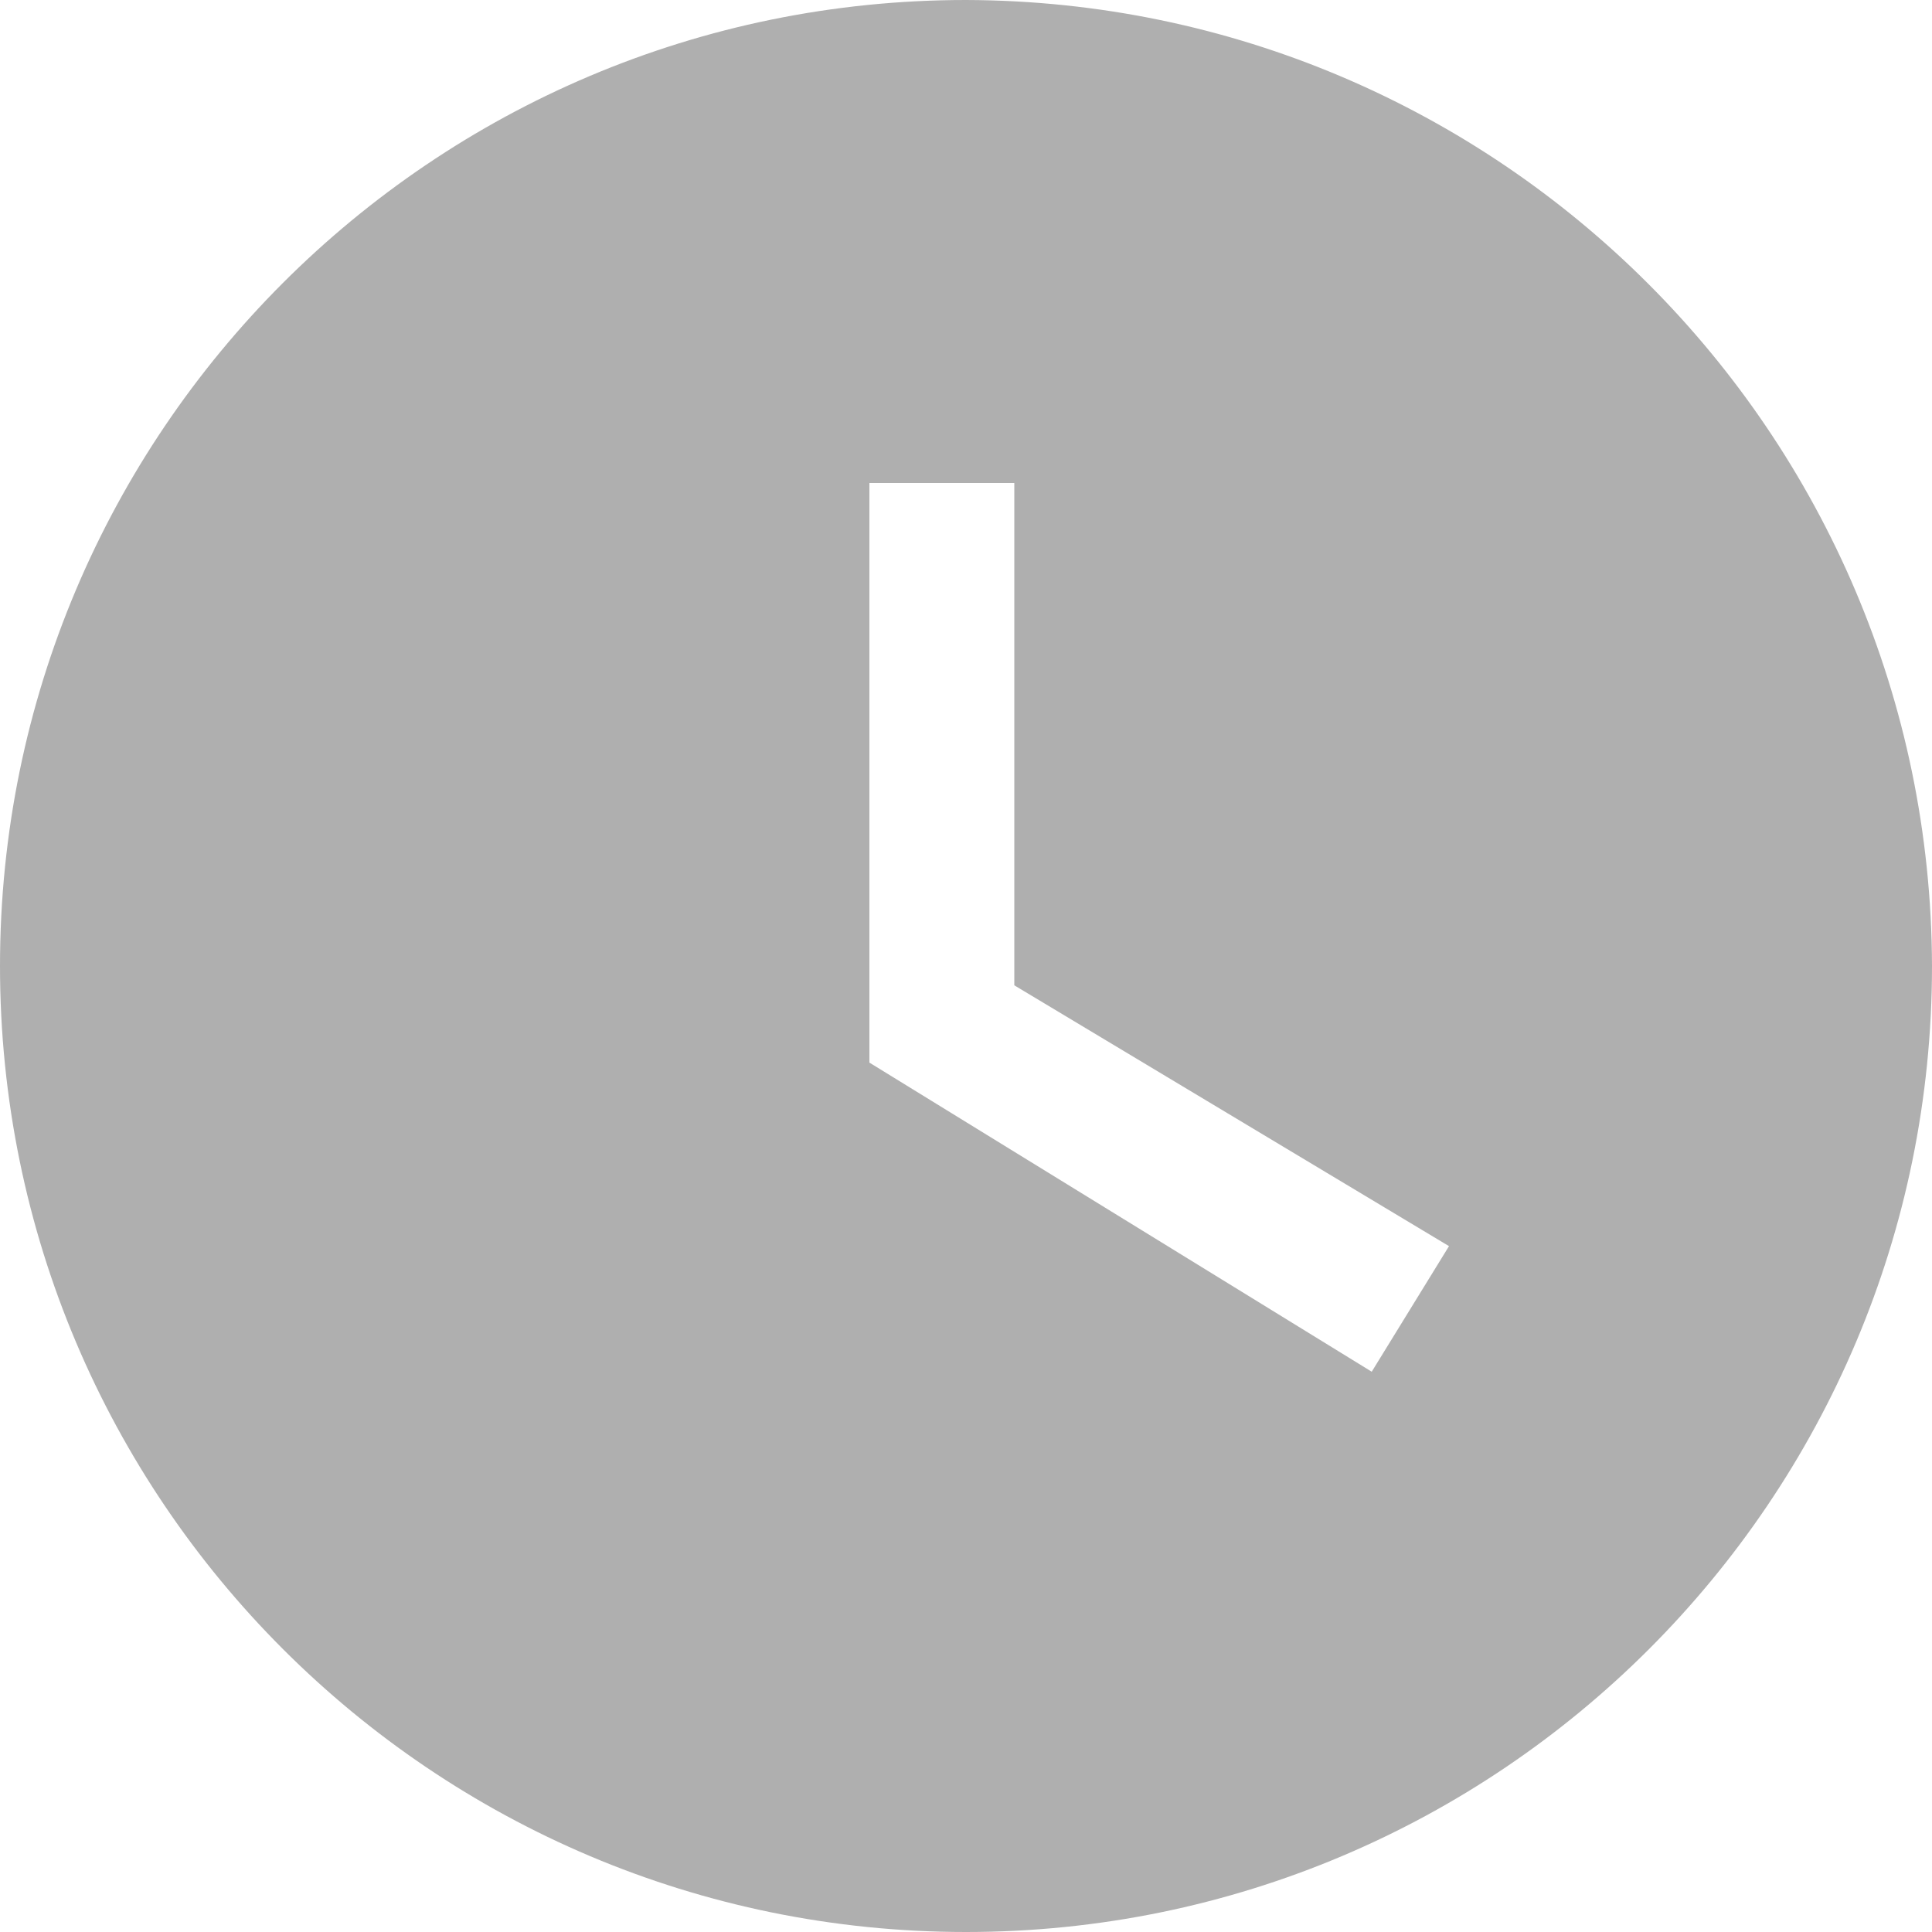
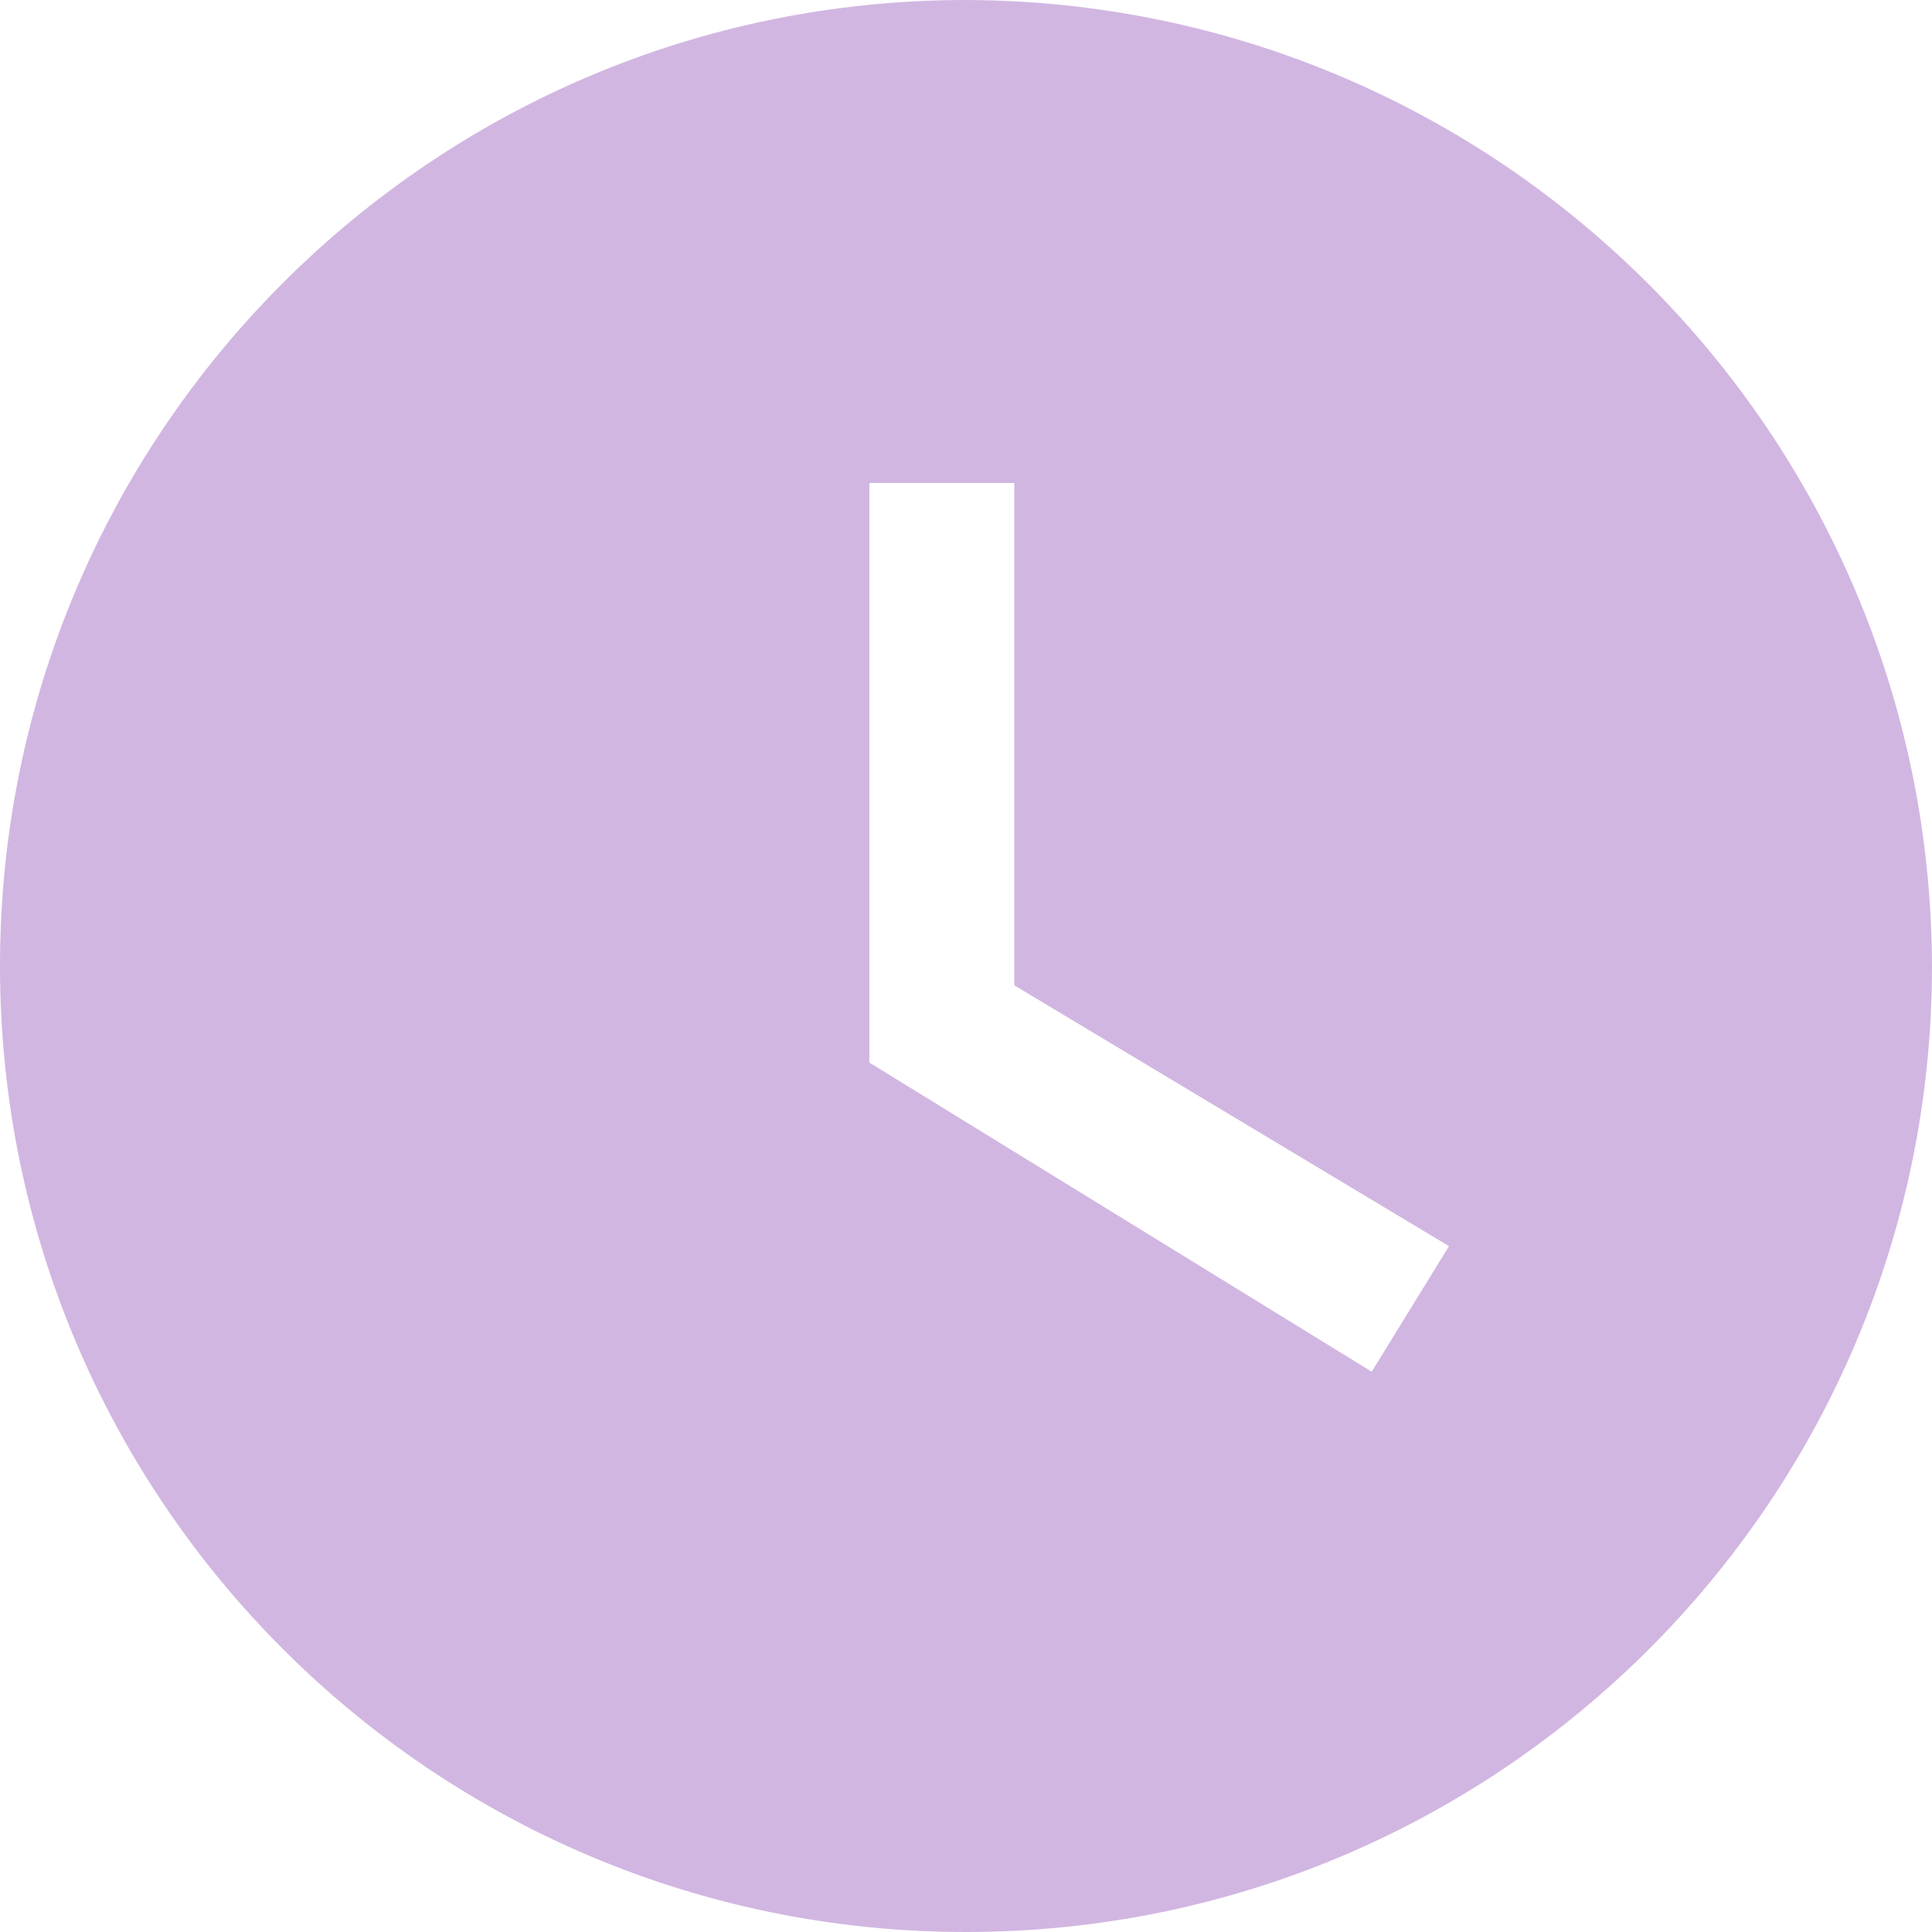
<svg xmlns="http://www.w3.org/2000/svg" width="25" height="25" viewBox="0 0 25 25">
-   <path id="ic_watch_later_24px" d="M14.5,2A12.5,12.5,0,1,0,27,14.5,12.537,12.537,0,0,0,14.5,2Zm5.25,17.75-6.5-4V8.25h1.875v6.5l5.625,3.375Z" transform="translate(-2 -2)" fill="#afafaf" />
+   <path id="ic_watch_later_24px" d="M14.5,2A12.5,12.5,0,1,0,27,14.5,12.537,12.537,0,0,0,14.5,2Zm5.25,17.75-6.5-4V8.25h1.875v6.5l5.625,3.375Z" transform="translate(-2 -2)" fill="#d1b6e1" />
</svg>
